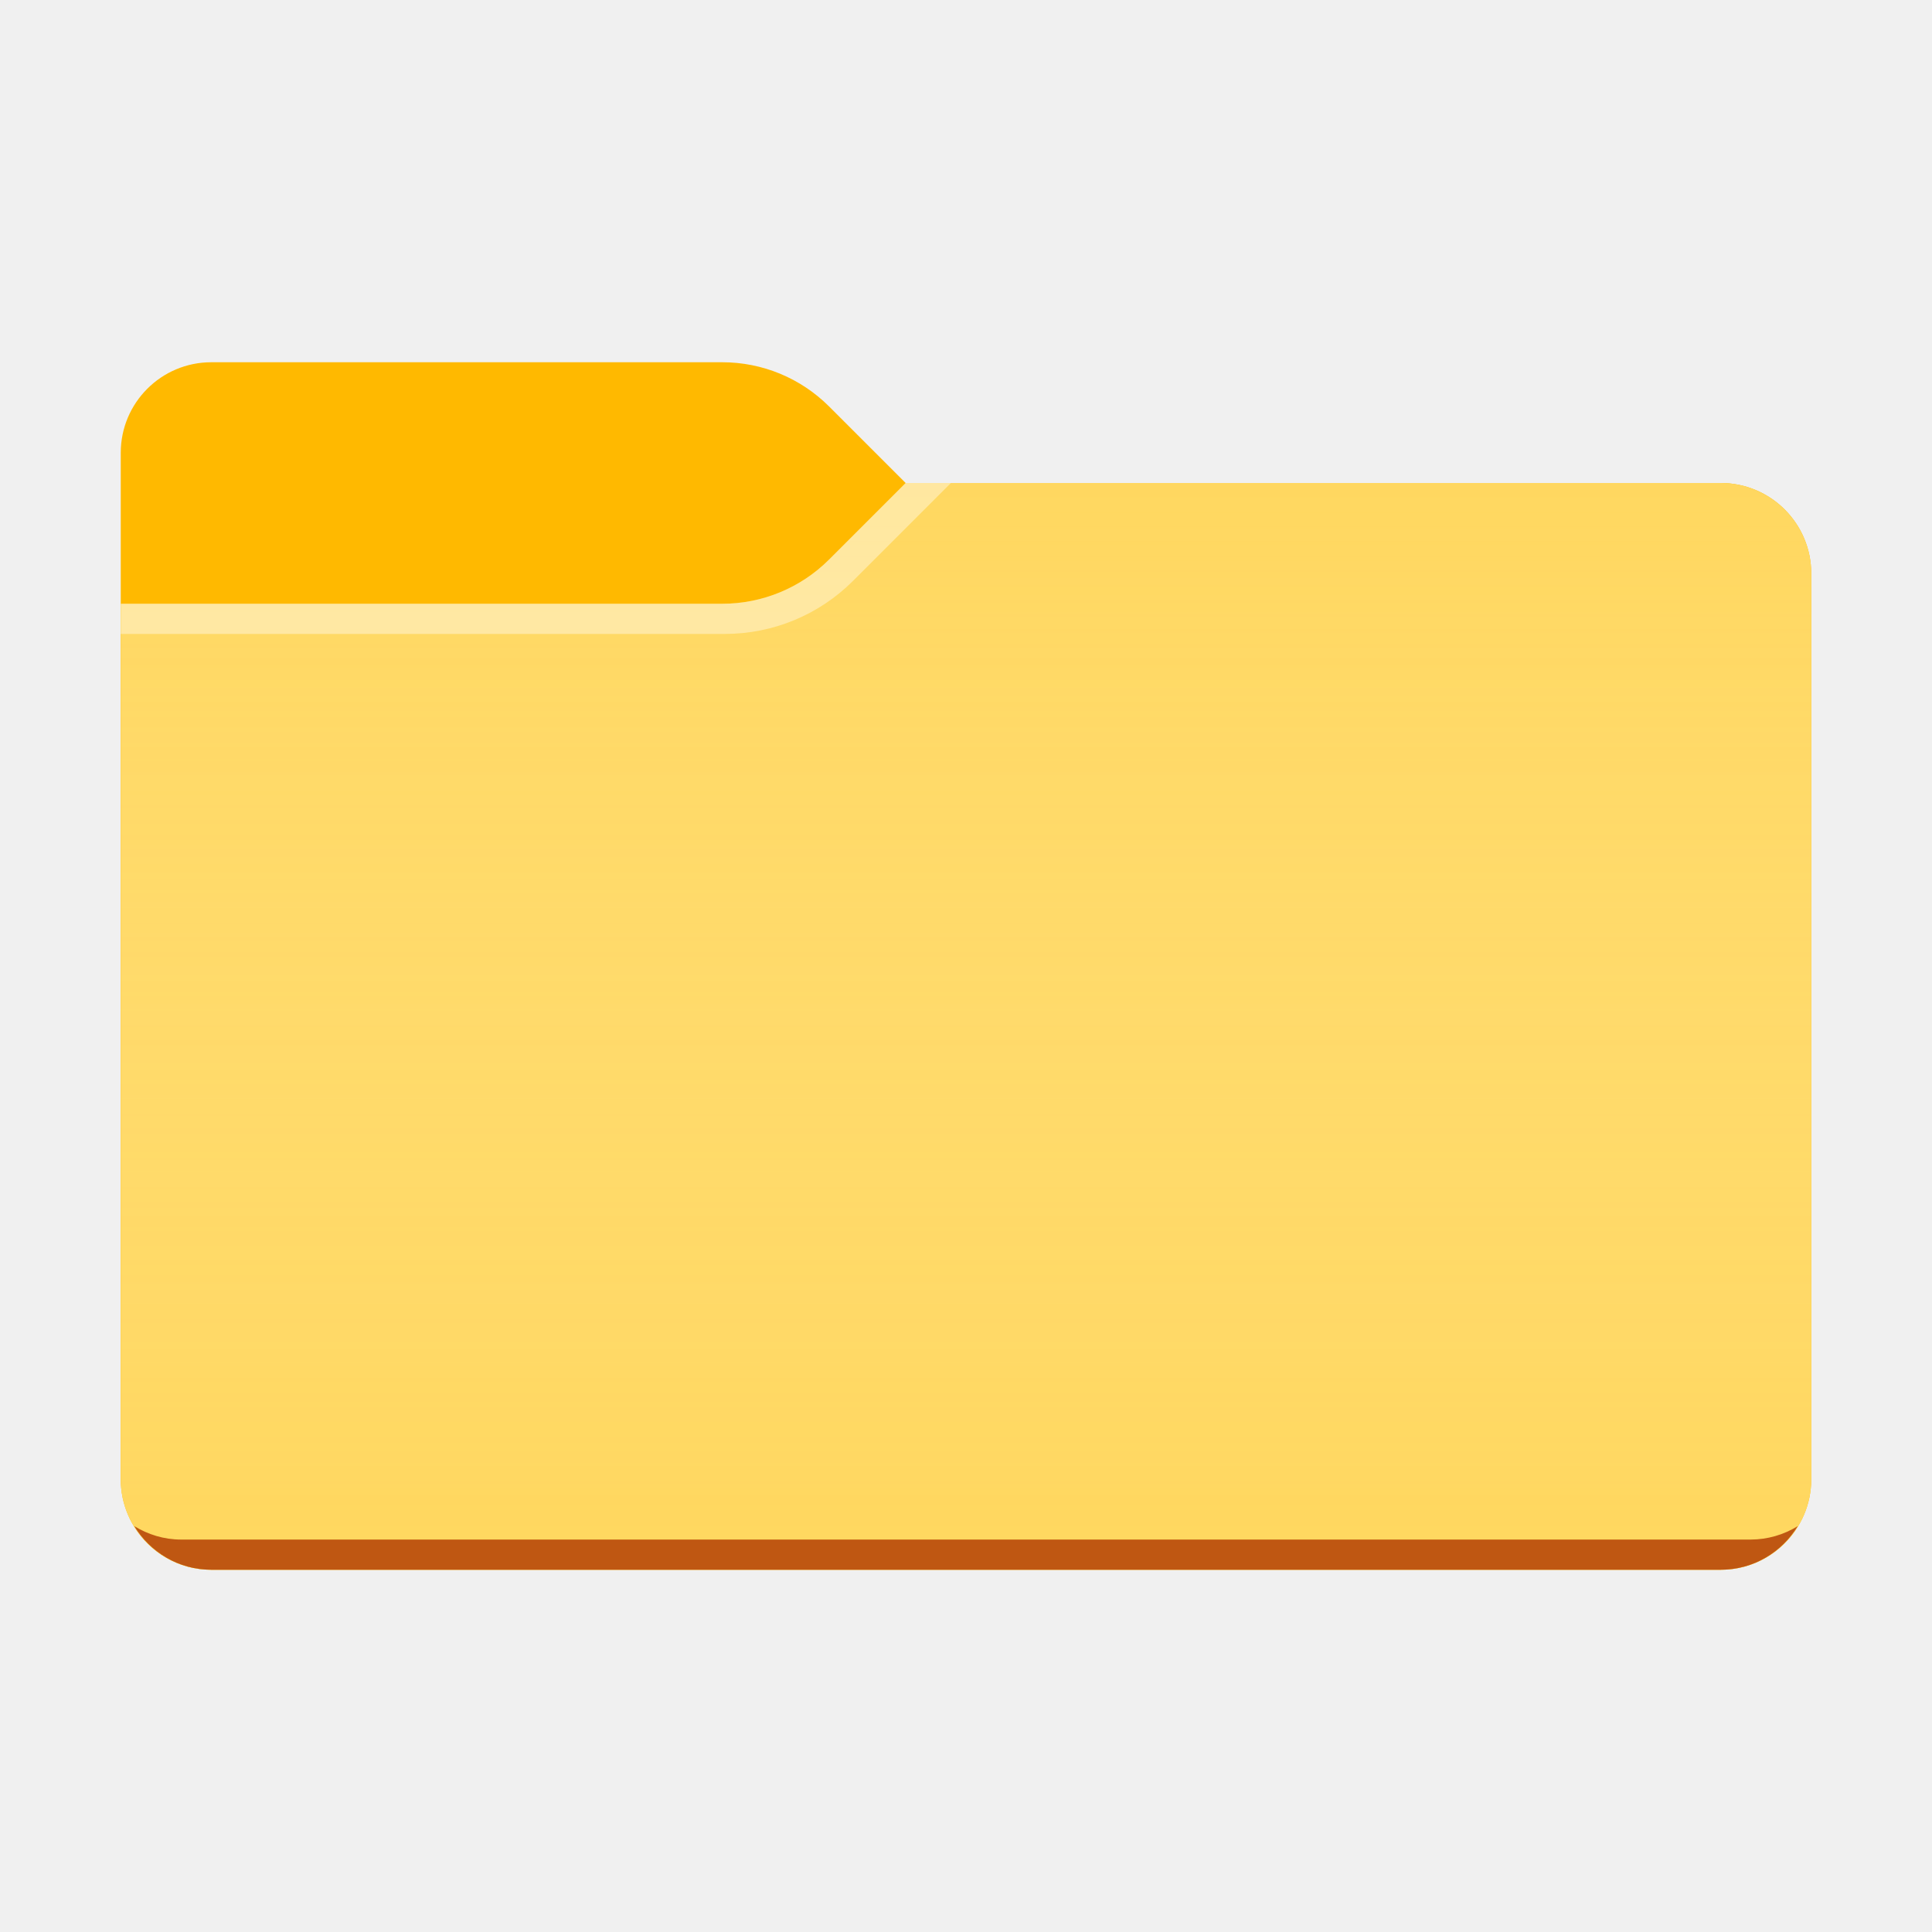
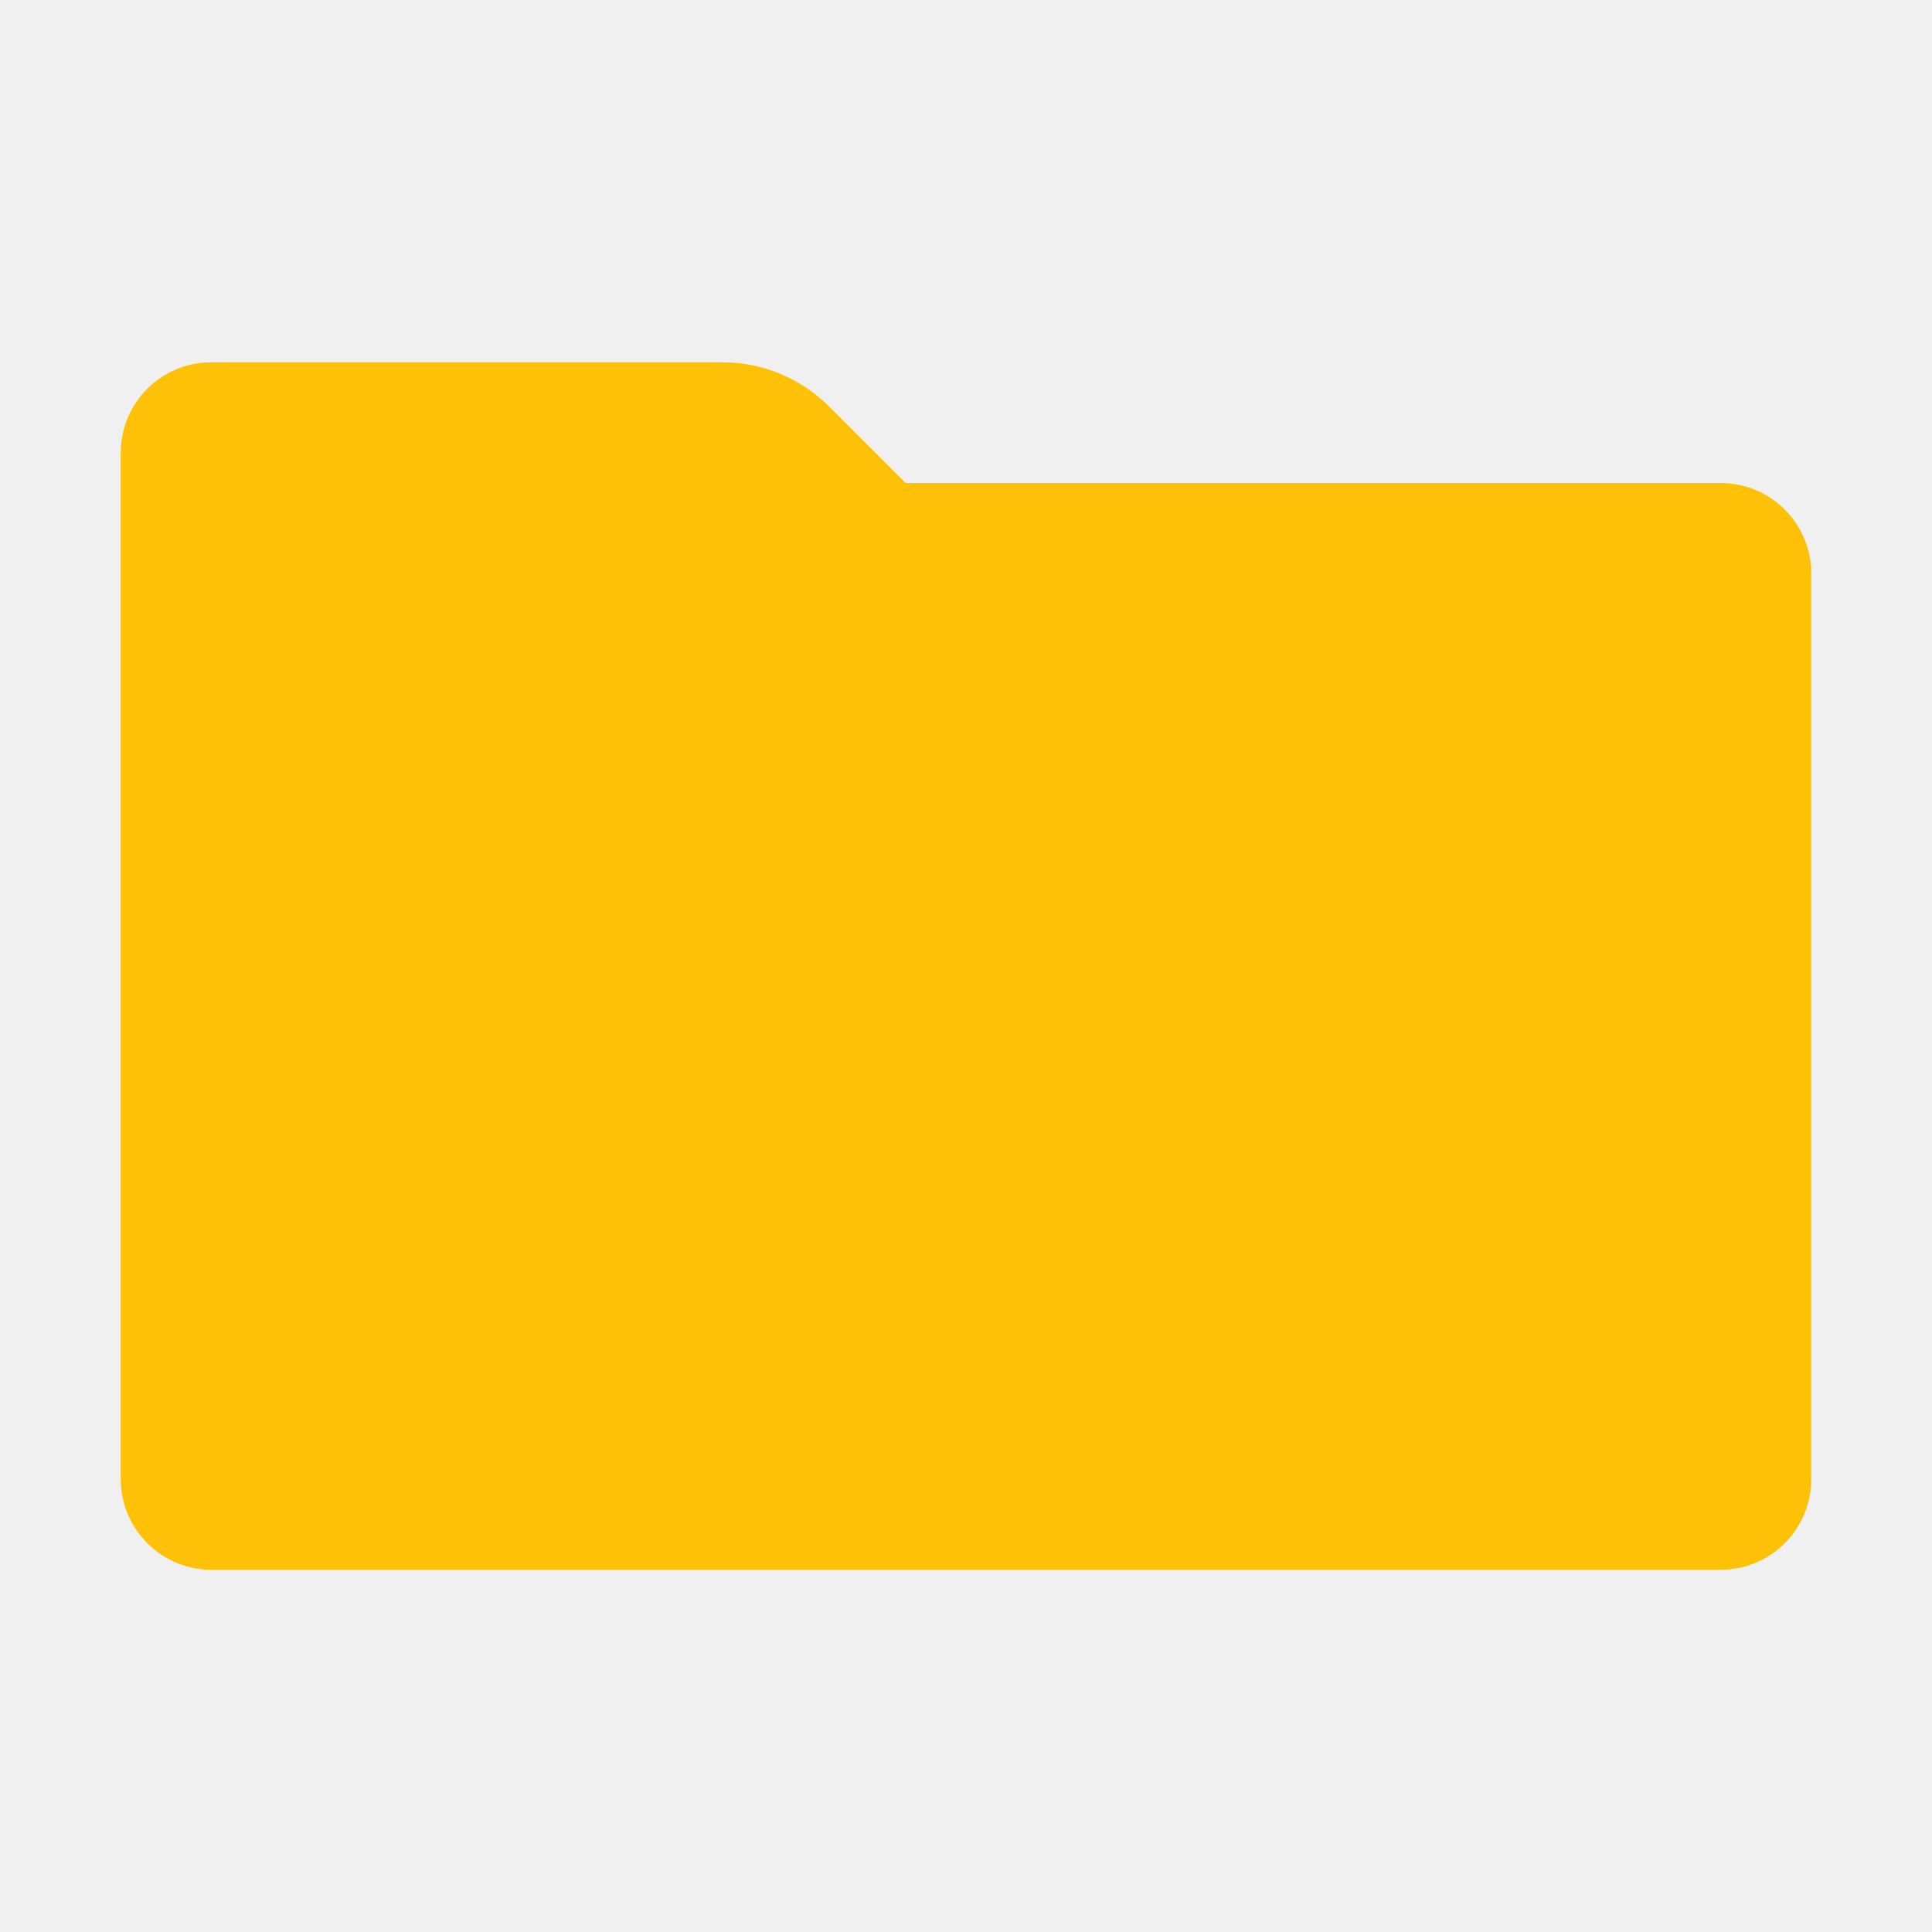
- <svg xmlns="http://www.w3.org/2000/svg" width="32" height="32" fill="none">
-   <path d="m15 8-1.268-1.268A2.5 2.5 0 0 0 11.964 6H3.5A1.5 1.5 0 0 0 2 7.5v17A1.5 1.5 0 0 0 3.5 26h25a1.5 1.5 0 0 0 1.5-1.5v-15A1.5 1.5 0 0 0 28.5 8H15z" fill="#FFB900" />
-   <path d="m15 8-1.268 1.268a2.5 2.5 0 0 1-1.768.732H2v14.5A1.5 1.5 0 0 0 3.5 26h25a1.5 1.5 0 0 0 1.5-1.5v-15A1.5 1.5 0 0 0 28.5 8H15z" fill="#FFD75E" />
-   <path d="m15 8-1.268 1.268a2.5 2.5 0 0 1-1.768.732H2v14.5A1.5 1.5 0 0 0 3.5 26h25a1.5 1.5 0 0 0 1.5-1.5v-15A1.5 1.5 0 0 0 28.5 8H15z" fill="url(#a)" />
-   <path d="M3 25.5c-.286 0-.55-.084-.777-.223.263.432.734.723 1.277.723h25c.543 0 1.014-.29 1.277-.723A1.488 1.488 0 0 1 29 25.5H3z" fill="#BF5712" />
-   <path opacity=".4" d="M14.129 9.621 15.75 8H15l-1.268 1.268a2.5 2.5 0 0 1-1.768.732H2v.5h10.007a3 3 0 0 0 2.122-.879z" fill="#fff" />
-   <defs>
-     <linearGradient id="a" x1="2" y1="8" x2="2" y2="26" gradientUnits="userSpaceOnUse">
-       <stop stop-color="#fff" stop-opacity=".01" />
-       <stop offset=".999" stop-color="#FFD75E" stop-opacity=".3" />
-     </linearGradient>
-   </defs>
+ <svg xmlns="http://www.w3.org/2000/svg" width="32" height="32" viewBox="0 0 32 32">
+   <path fill="#FFC107" d="M15 8l-1.268-1.268A2.5 2.5 0 0011.964 6H3.5A1.5 1.5 0 002 7.5v17A1.5 1.5 0 003.5 26h25a1.5 1.5 0 001.5-1.5v-15A1.5 1.5 0 0028.5 8H15z" />
</svg>
